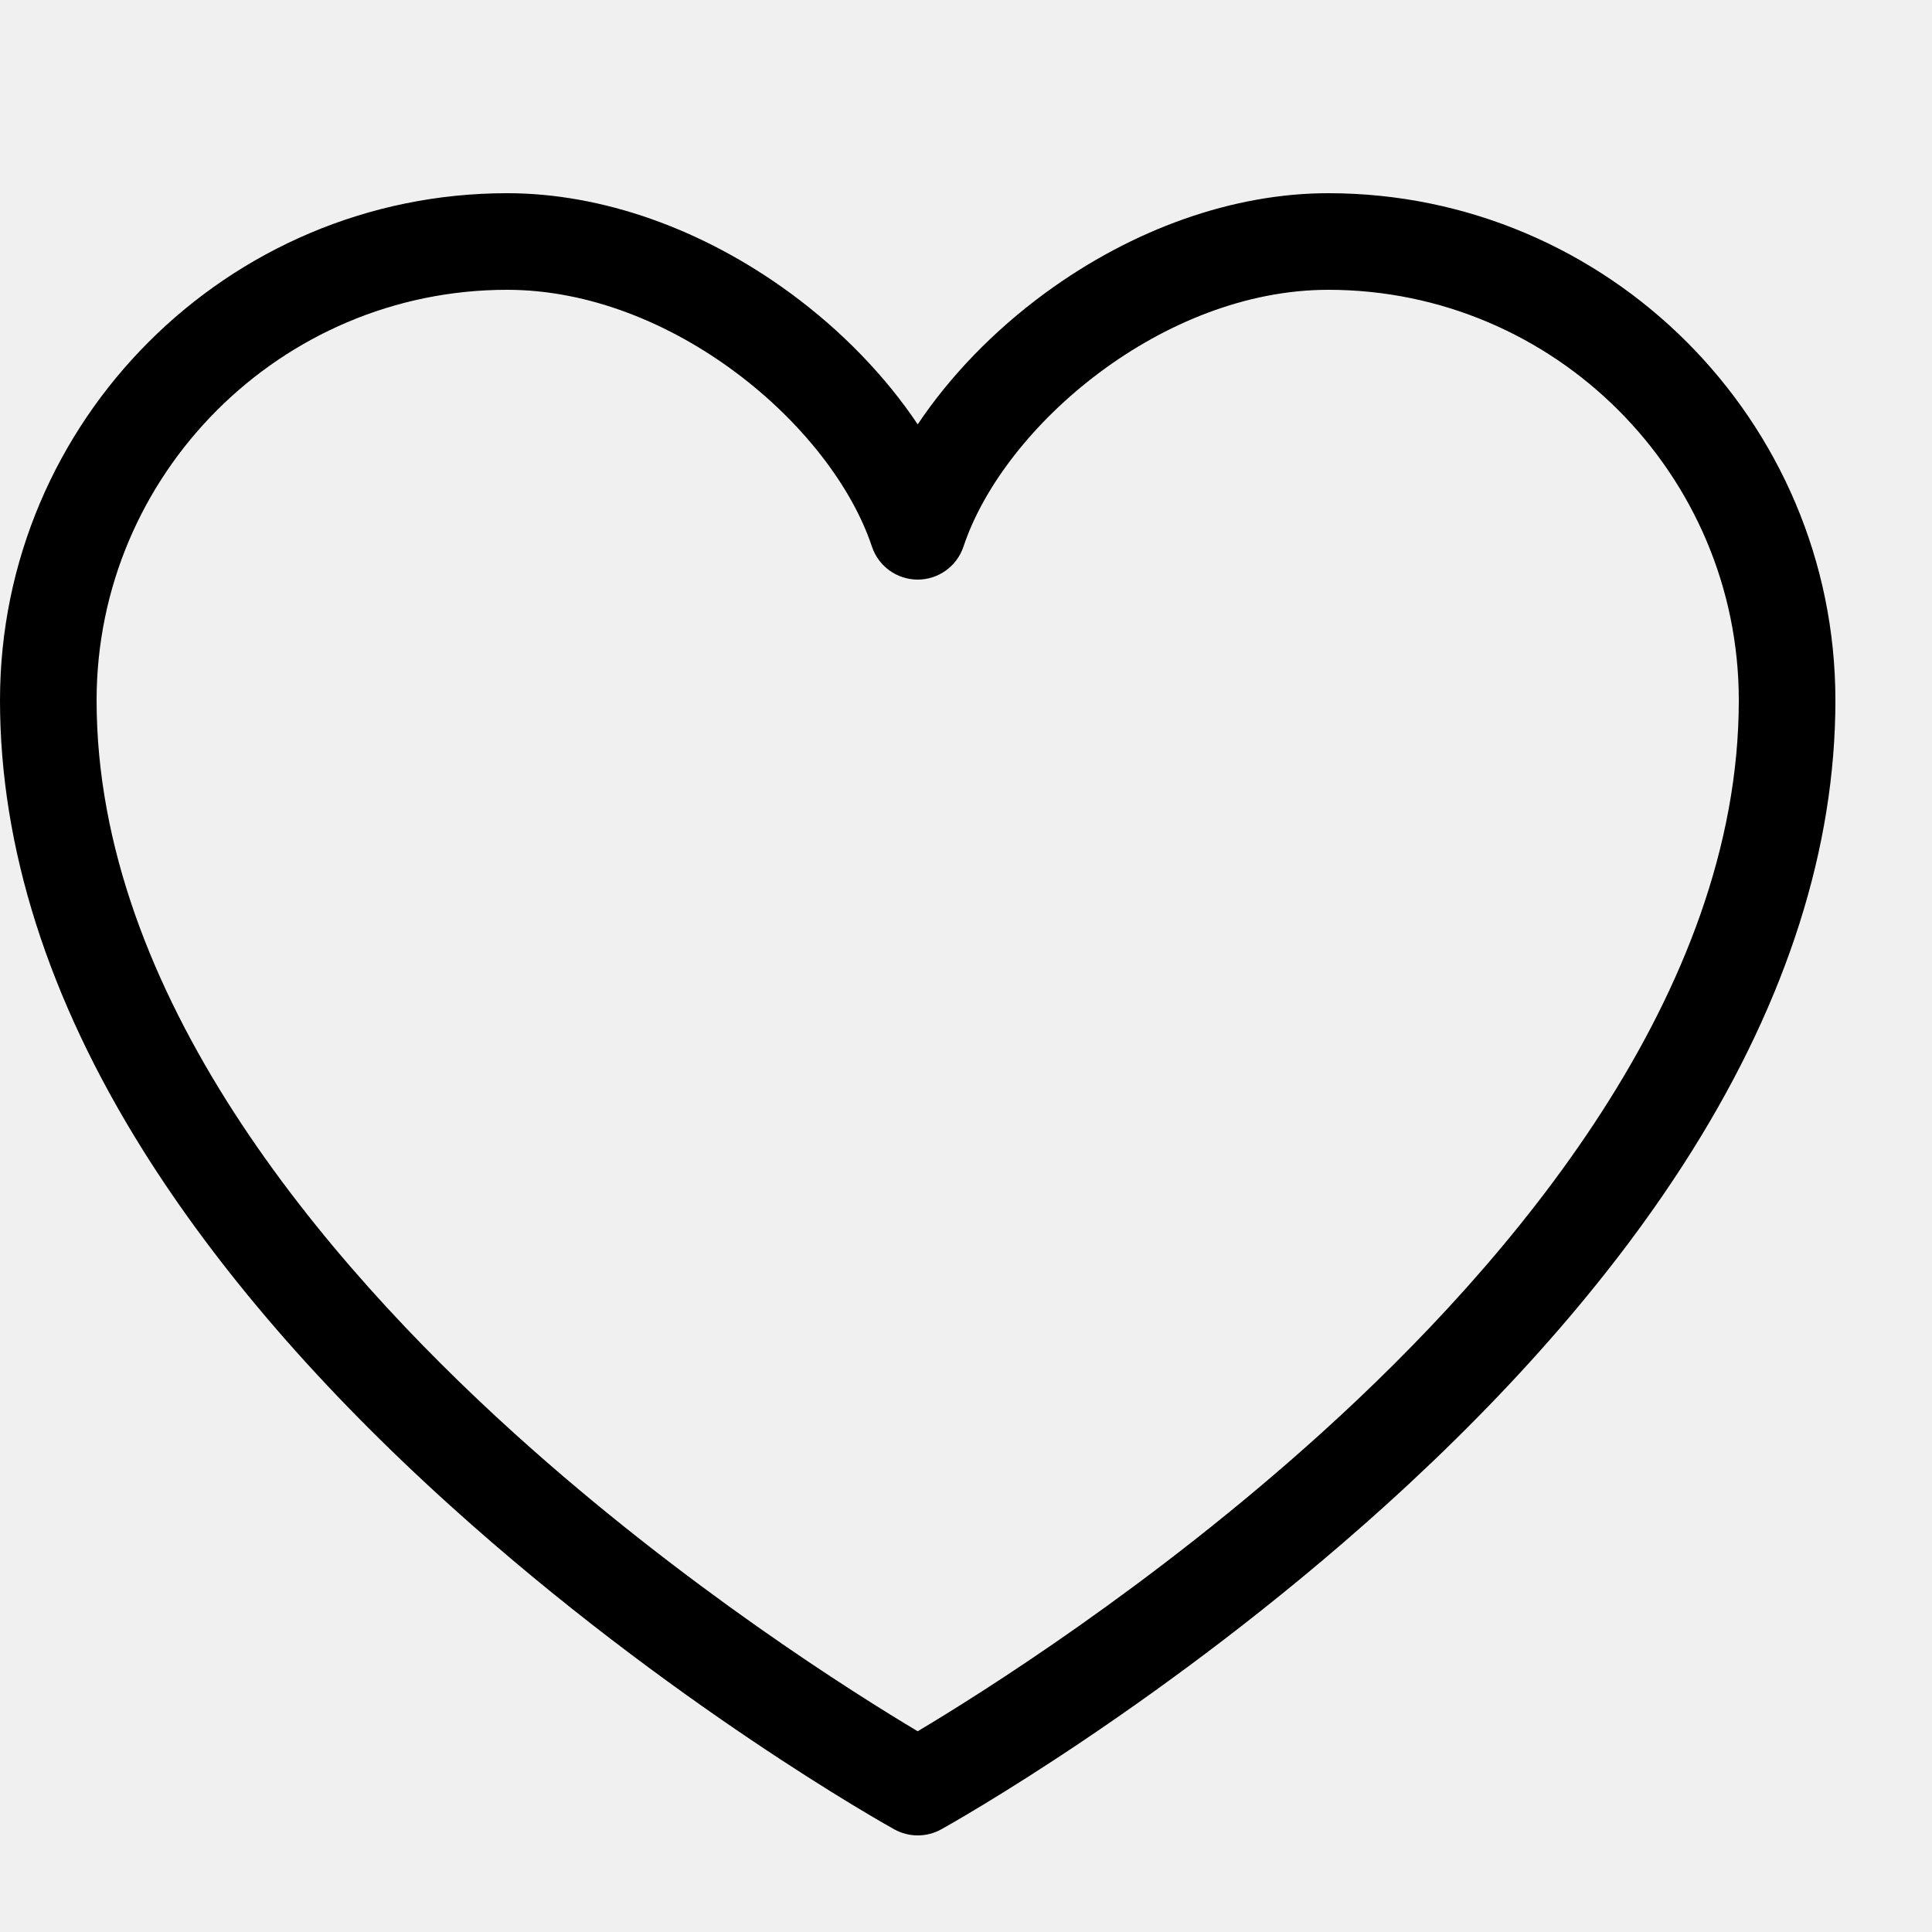
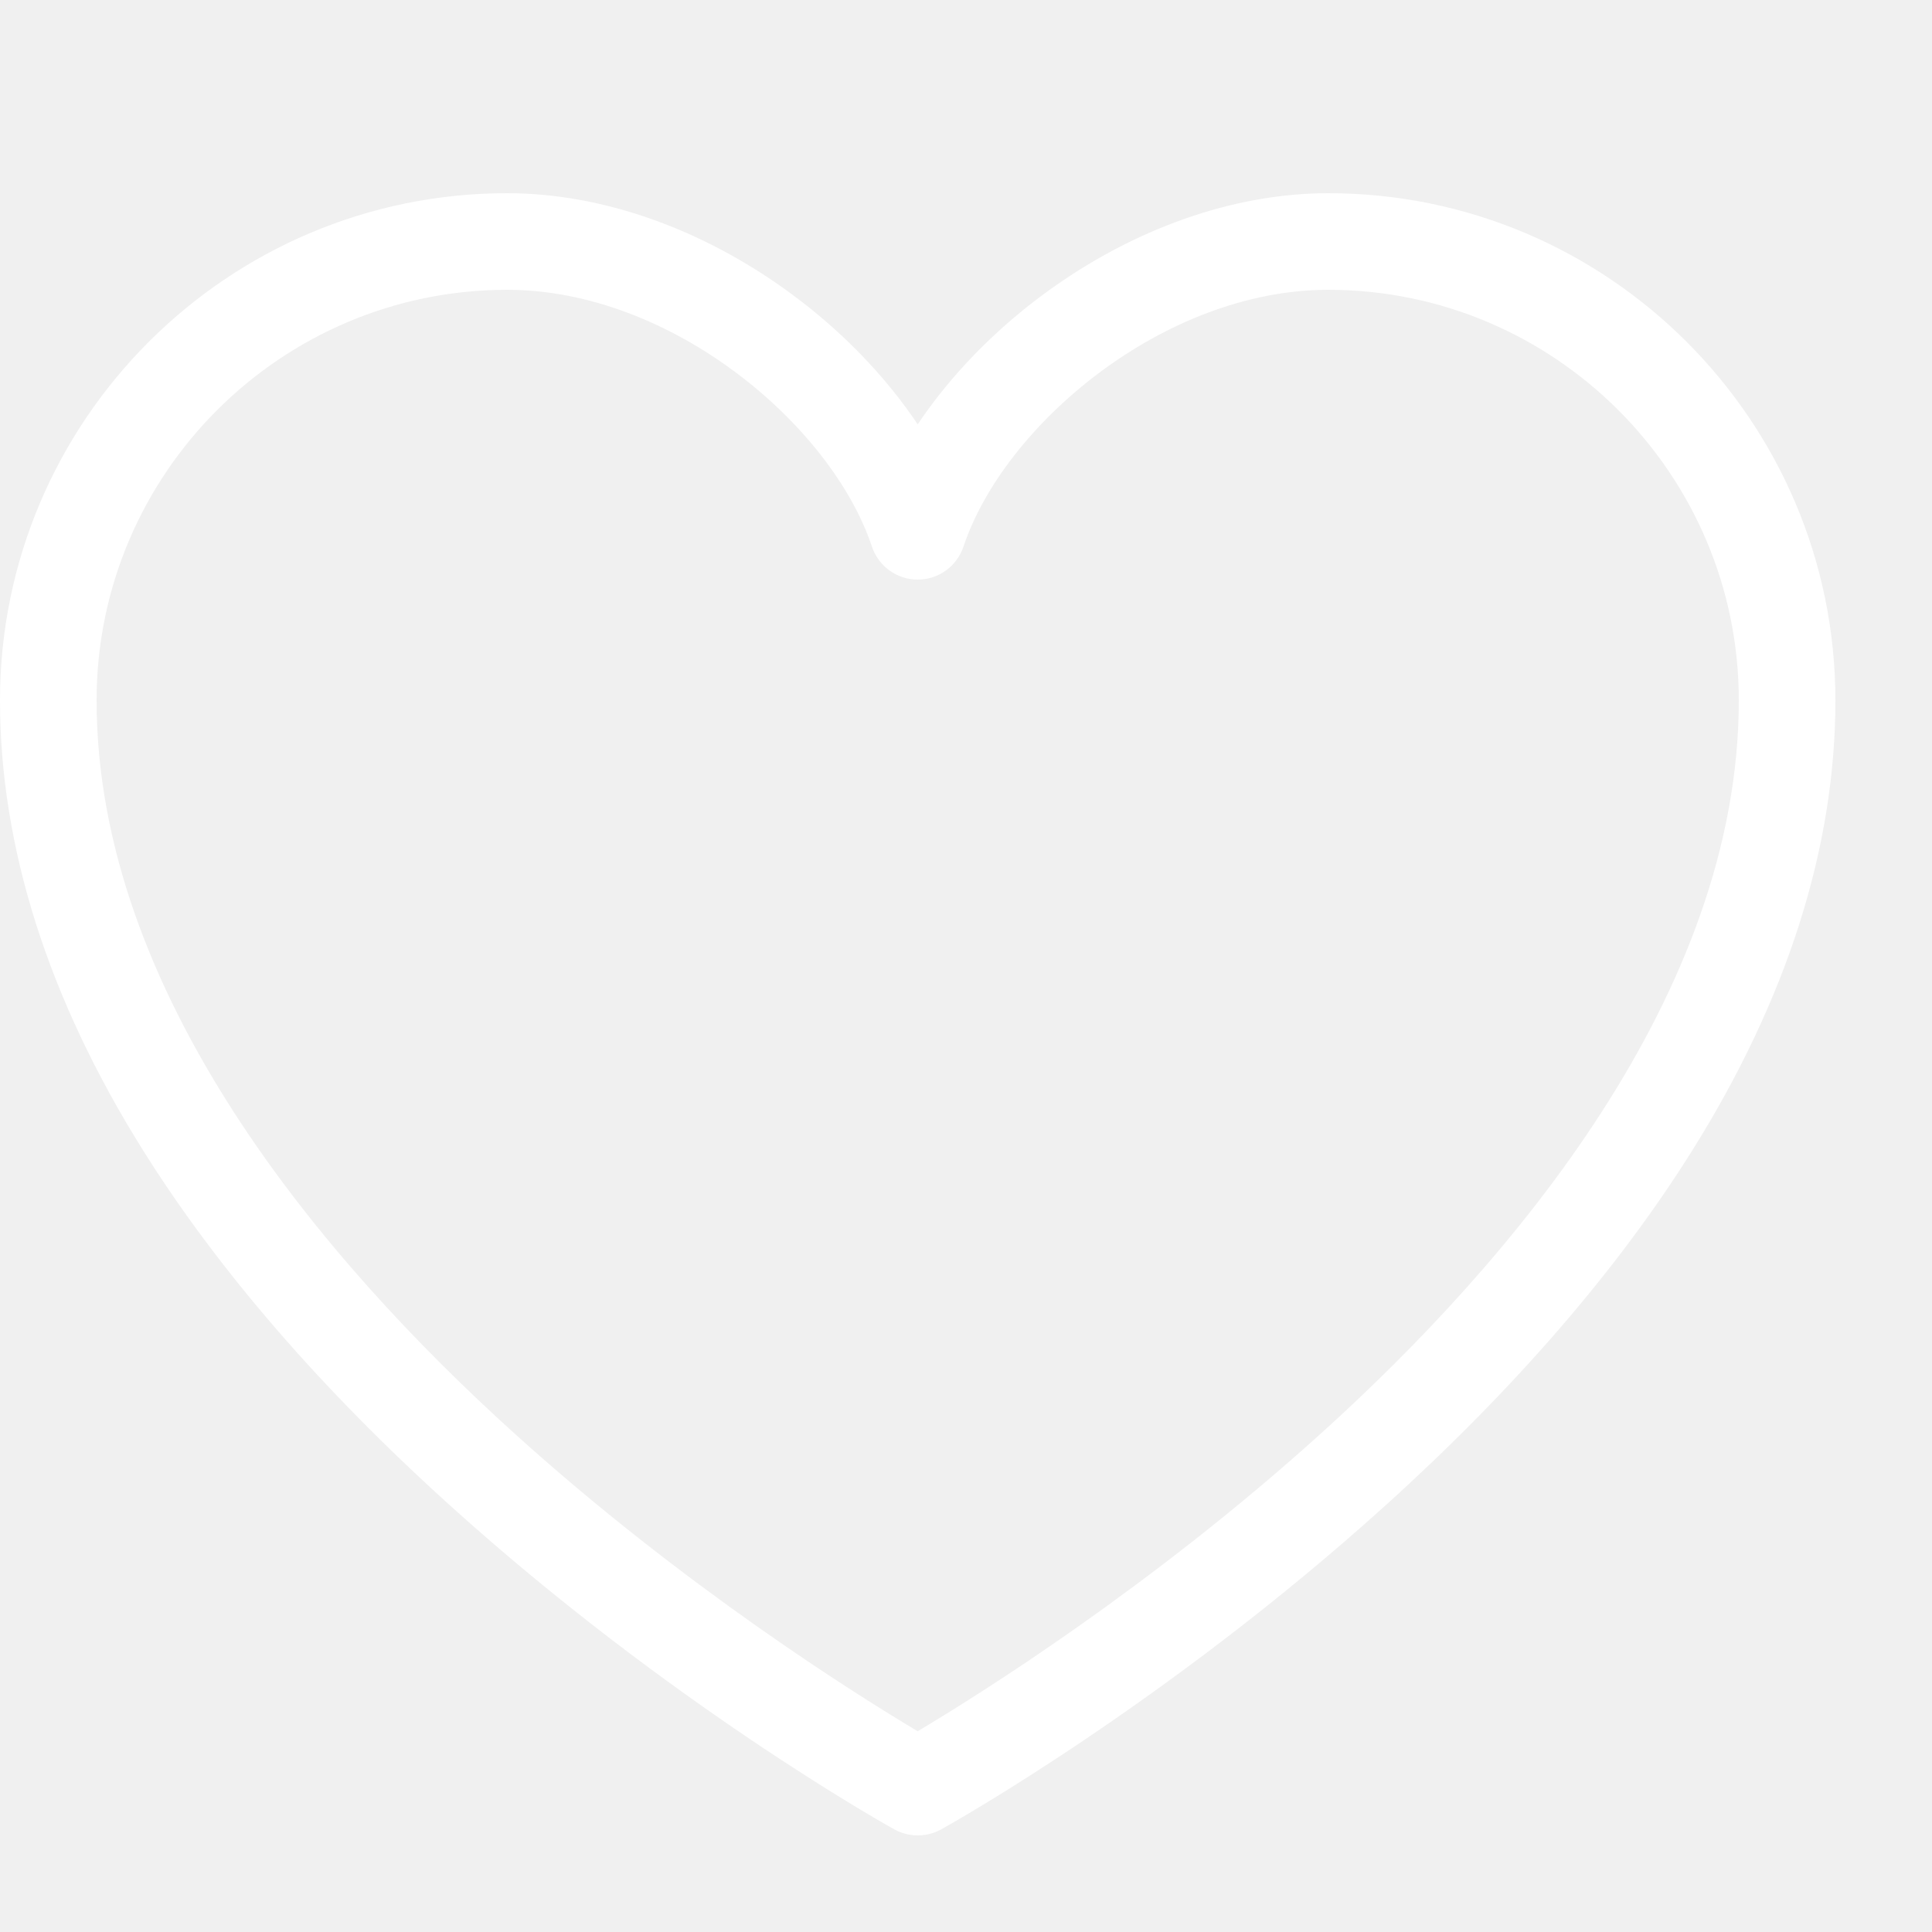
- <svg xmlns="http://www.w3.org/2000/svg" version="1.1" width="20" height="20" viewBox="0 0 20 20">
-   <path fill="#000000" d="M9.5 19c-0.084 0-0.167-0.021-0.243-0.063-0.094-0.052-2.326-1.301-4.592-3.347-1.341-1.21-2.411-2.448-3.183-3.68-0.984-1.571-1.482-3.139-1.482-4.66 0-2.895 2.355-5.25 5.25-5.25 0.98 0 2.021 0.367 2.931 1.034 0.532 0.39 0.985 0.86 1.319 1.359 0.334-0.499 0.787-0.969 1.319-1.359 0.91-0.667 1.951-1.034 2.931-1.034 2.895 0 5.25 2.355 5.25 5.25 0 1.521-0.499 3.089-1.482 4.66-0.771 1.232-1.842 2.47-3.182 3.68-2.266 2.046-4.498 3.295-4.592 3.347-0.076 0.042-0.159 0.063-0.243 0.063zM5.25 3c-2.343 0-4.25 1.907-4.25 4.25 0 3.040 2.35 5.802 4.321 7.585 1.76 1.592 3.544 2.708 4.179 3.087 0.635-0.379 2.419-1.495 4.179-3.087 1.971-1.782 4.321-4.545 4.321-7.585 0-2.343-1.907-4.25-4.25-4.25-1.703 0-3.357 1.401-3.776 2.658-0.068 0.204-0.259 0.342-0.474 0.342s-0.406-0.138-0.474-0.342c-0.419-1.257-2.073-2.658-3.776-2.658z" />
+ <svg xmlns="http://www.w3.org/2000/svg" version="1.1" width="26" height="26" viewBox="0 0 20 20">
+   <path fill="#FFFFFF" d="M9.5 19c-0.084 0-0.167-0.021-0.243-0.063-0.094-0.052-2.326-1.301-4.592-3.347-1.341-1.21-2.411-2.448-3.183-3.68-0.984-1.571-1.482-3.139-1.482-4.66 0-2.895 2.355-5.25 5.25-5.25 0.98 0 2.021 0.367 2.931 1.034 0.532 0.39 0.985 0.86 1.319 1.359 0.334-0.499 0.787-0.969 1.319-1.359 0.91-0.667 1.951-1.034 2.931-1.034 2.895 0 5.25 2.355 5.25 5.25 0 1.521-0.499 3.089-1.482 4.66-0.771 1.232-1.842 2.47-3.182 3.68-2.266 2.046-4.498 3.295-4.592 3.347-0.076 0.042-0.159 0.063-0.243 0.063zM5.25 3c-2.343 0-4.25 1.907-4.25 4.25 0 3.040 2.35 5.802 4.321 7.585 1.76 1.592 3.544 2.708 4.179 3.087 0.635-0.379 2.419-1.495 4.179-3.087 1.971-1.782 4.321-4.545 4.321-7.585 0-2.343-1.907-4.25-4.25-4.25-1.703 0-3.357 1.401-3.776 2.658-0.068 0.204-0.259 0.342-0.474 0.342s-0.406-0.138-0.474-0.342c-0.419-1.257-2.073-2.658-3.776-2.658z" />
</svg>
